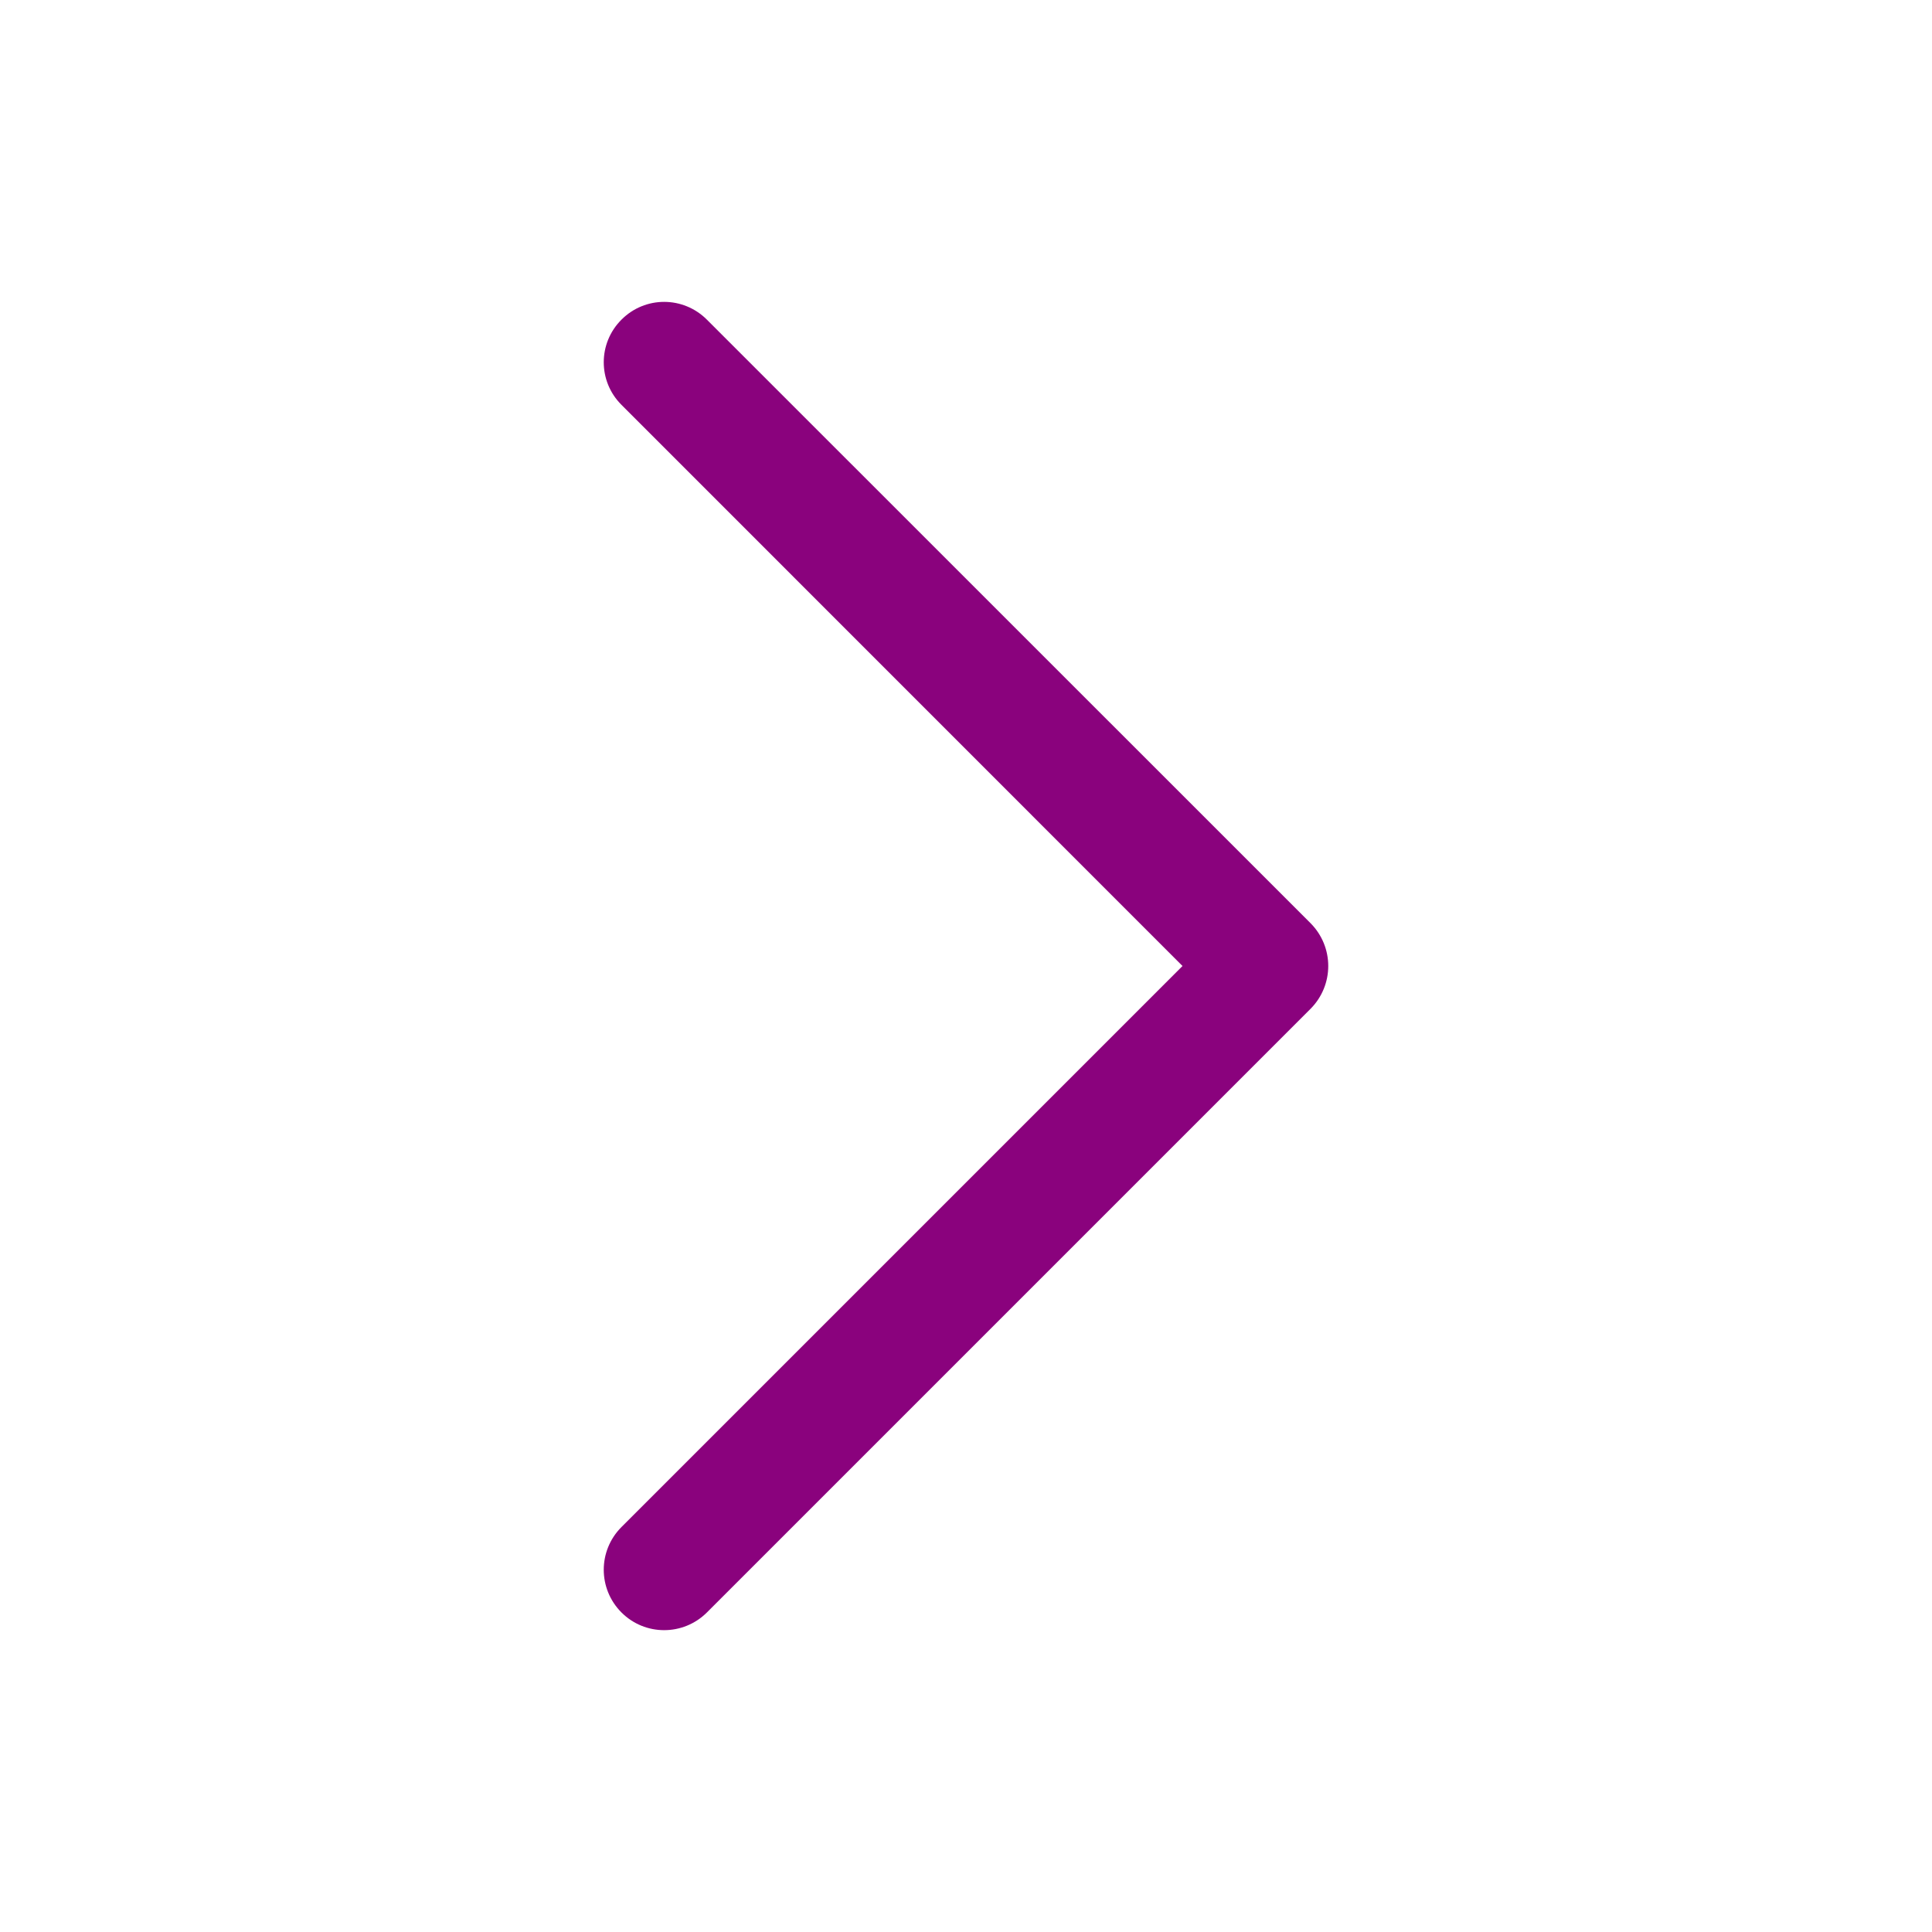
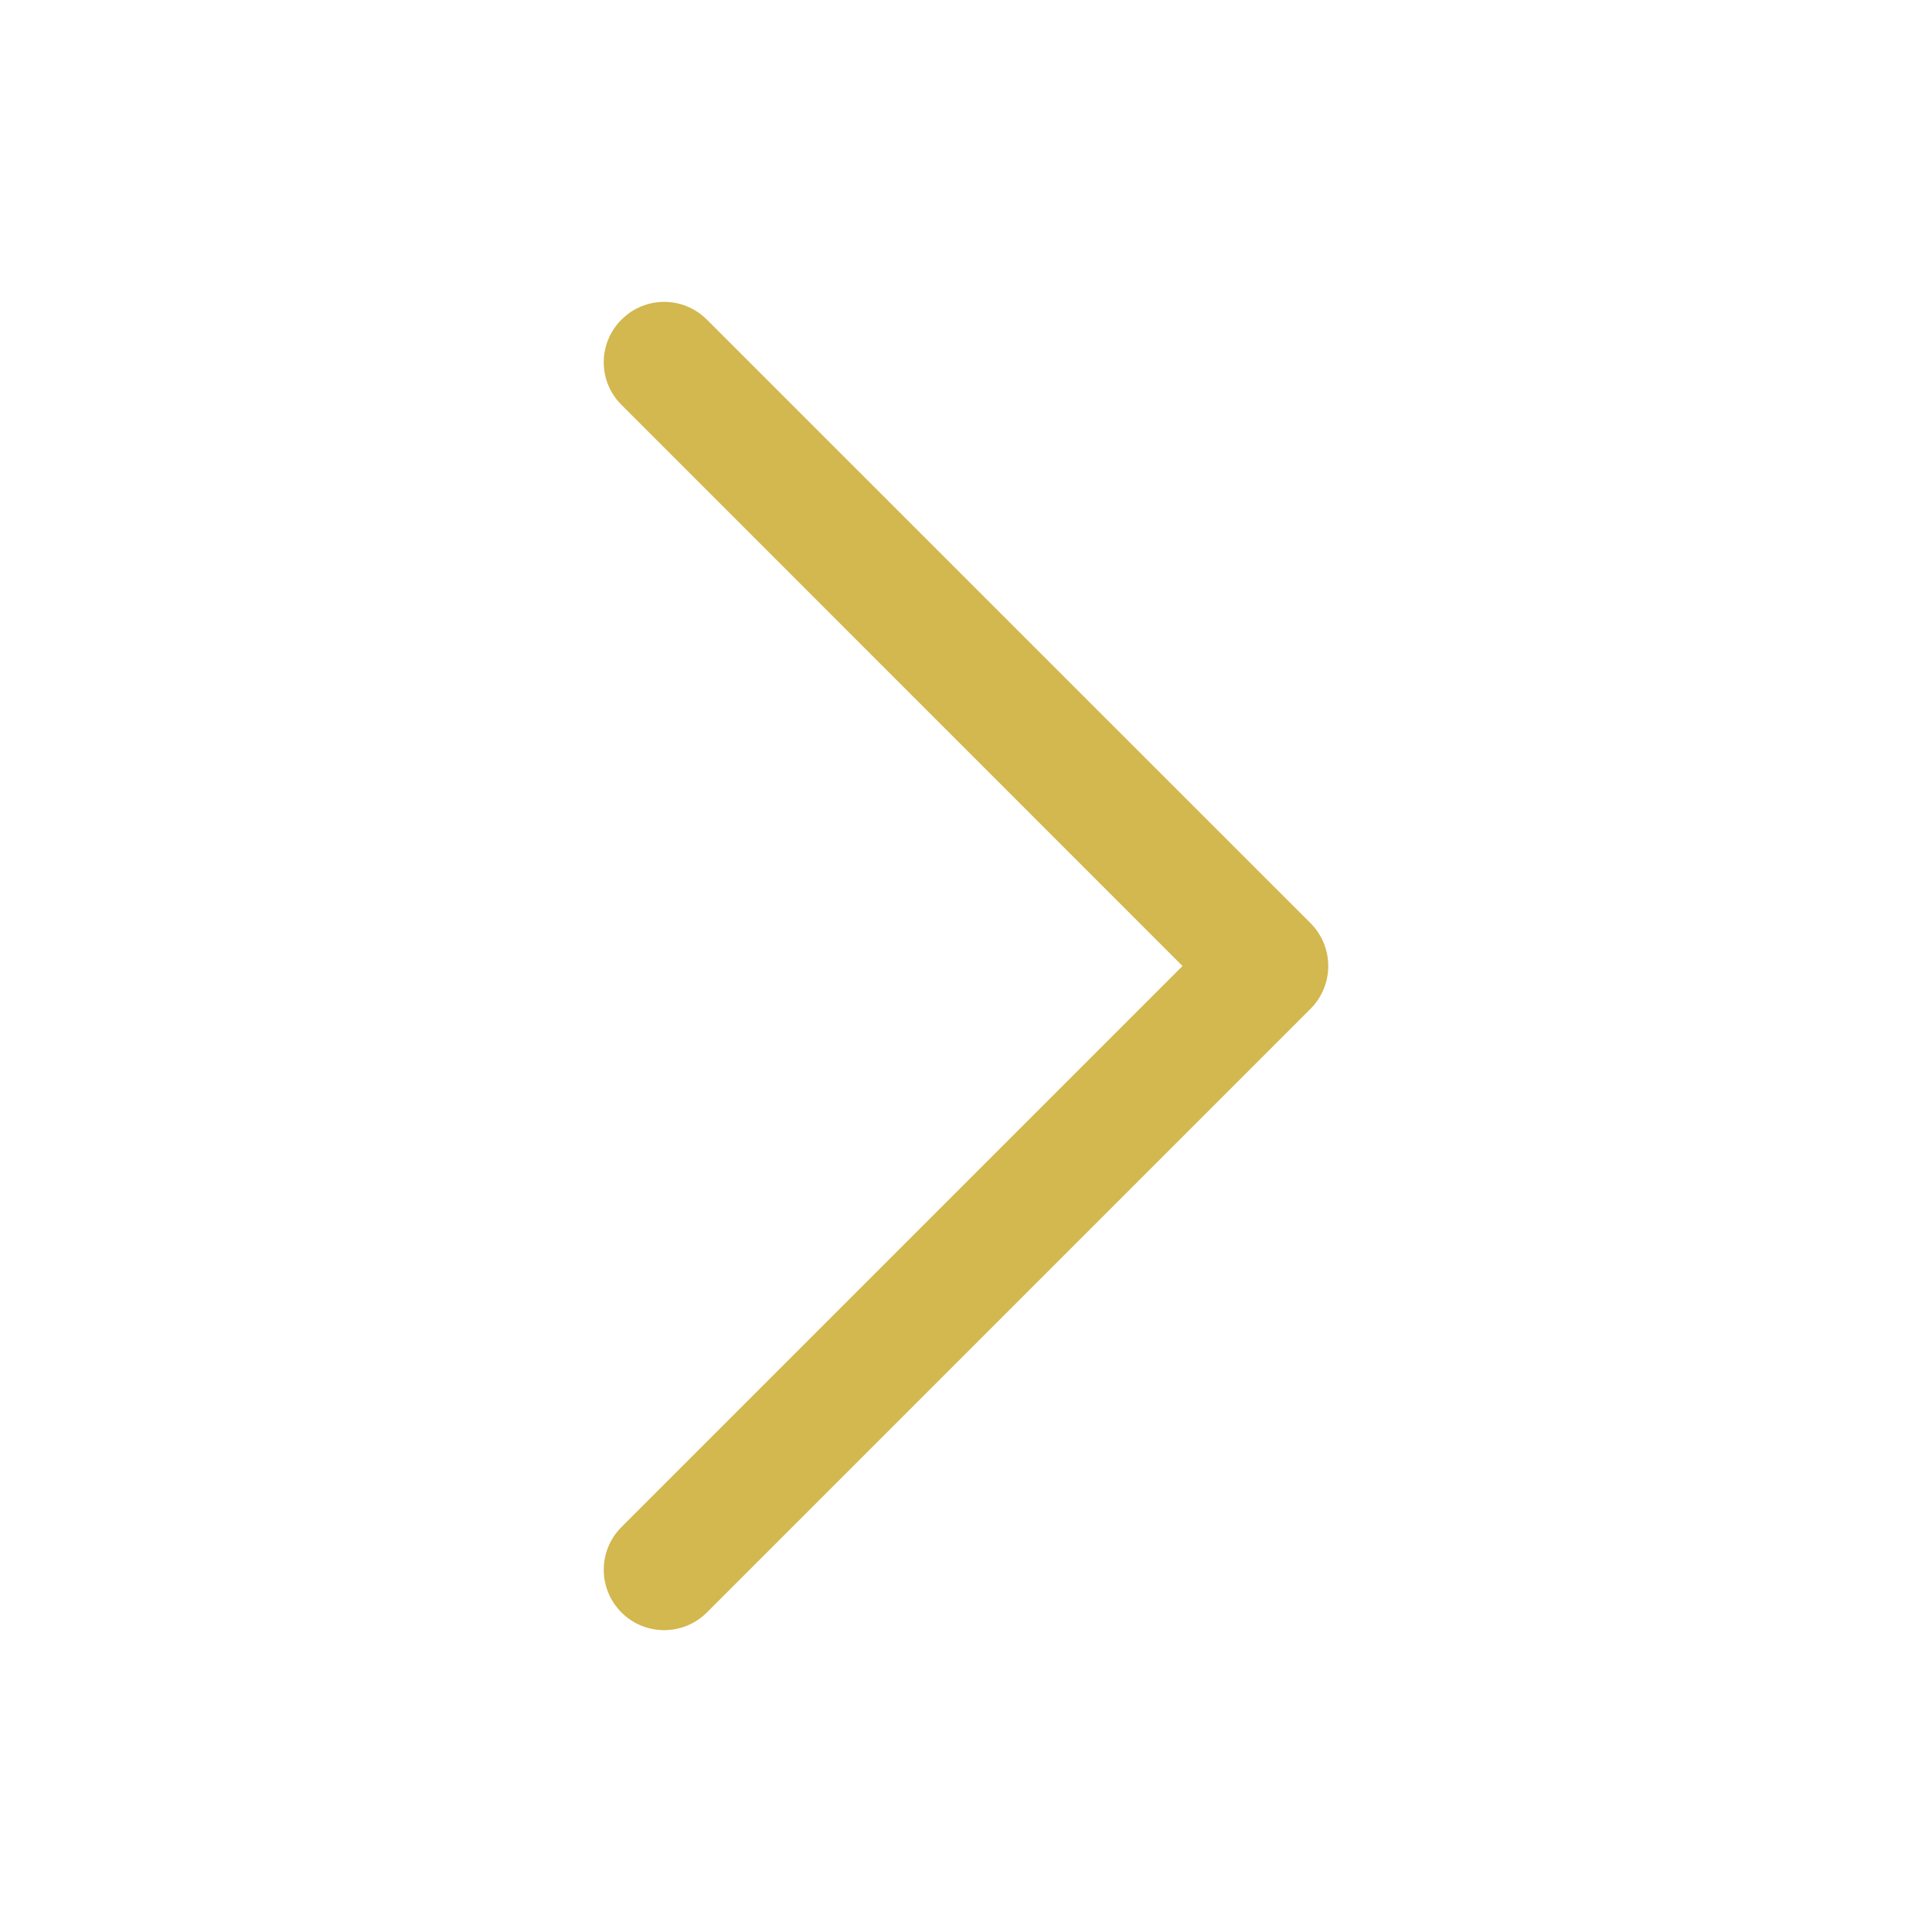
<svg xmlns="http://www.w3.org/2000/svg" width="16" height="16" viewBox="0 0 16 16" fill="none">
-   <path d="M11 8C11 8.128 10.951 8.256 10.854 8.354L5.854 13.354C5.658 13.549 5.342 13.549 5.147 13.354C4.951 13.158 4.951 12.842 5.147 12.646L9.793 8L5.147 3.353C4.951 3.158 4.951 2.842 5.147 2.647C5.342 2.451 5.658 2.451 5.854 2.647L10.854 7.646C10.951 7.744 11 7.872 11 8Z" fill="#8A027D" />
+   <path d="M11 8C11 8.128 10.951 8.256 10.854 8.354L5.854 13.354C5.658 13.549 5.342 13.549 5.147 13.354C4.951 13.158 4.951 12.842 5.147 12.646L9.793 8L5.147 3.353C4.951 3.158 4.951 2.842 5.147 2.647C5.342 2.451 5.658 2.451 5.854 2.647L10.854 7.646C10.951 7.744 11 7.872 11 8Z" fill="#d3b74f" />
</svg>
